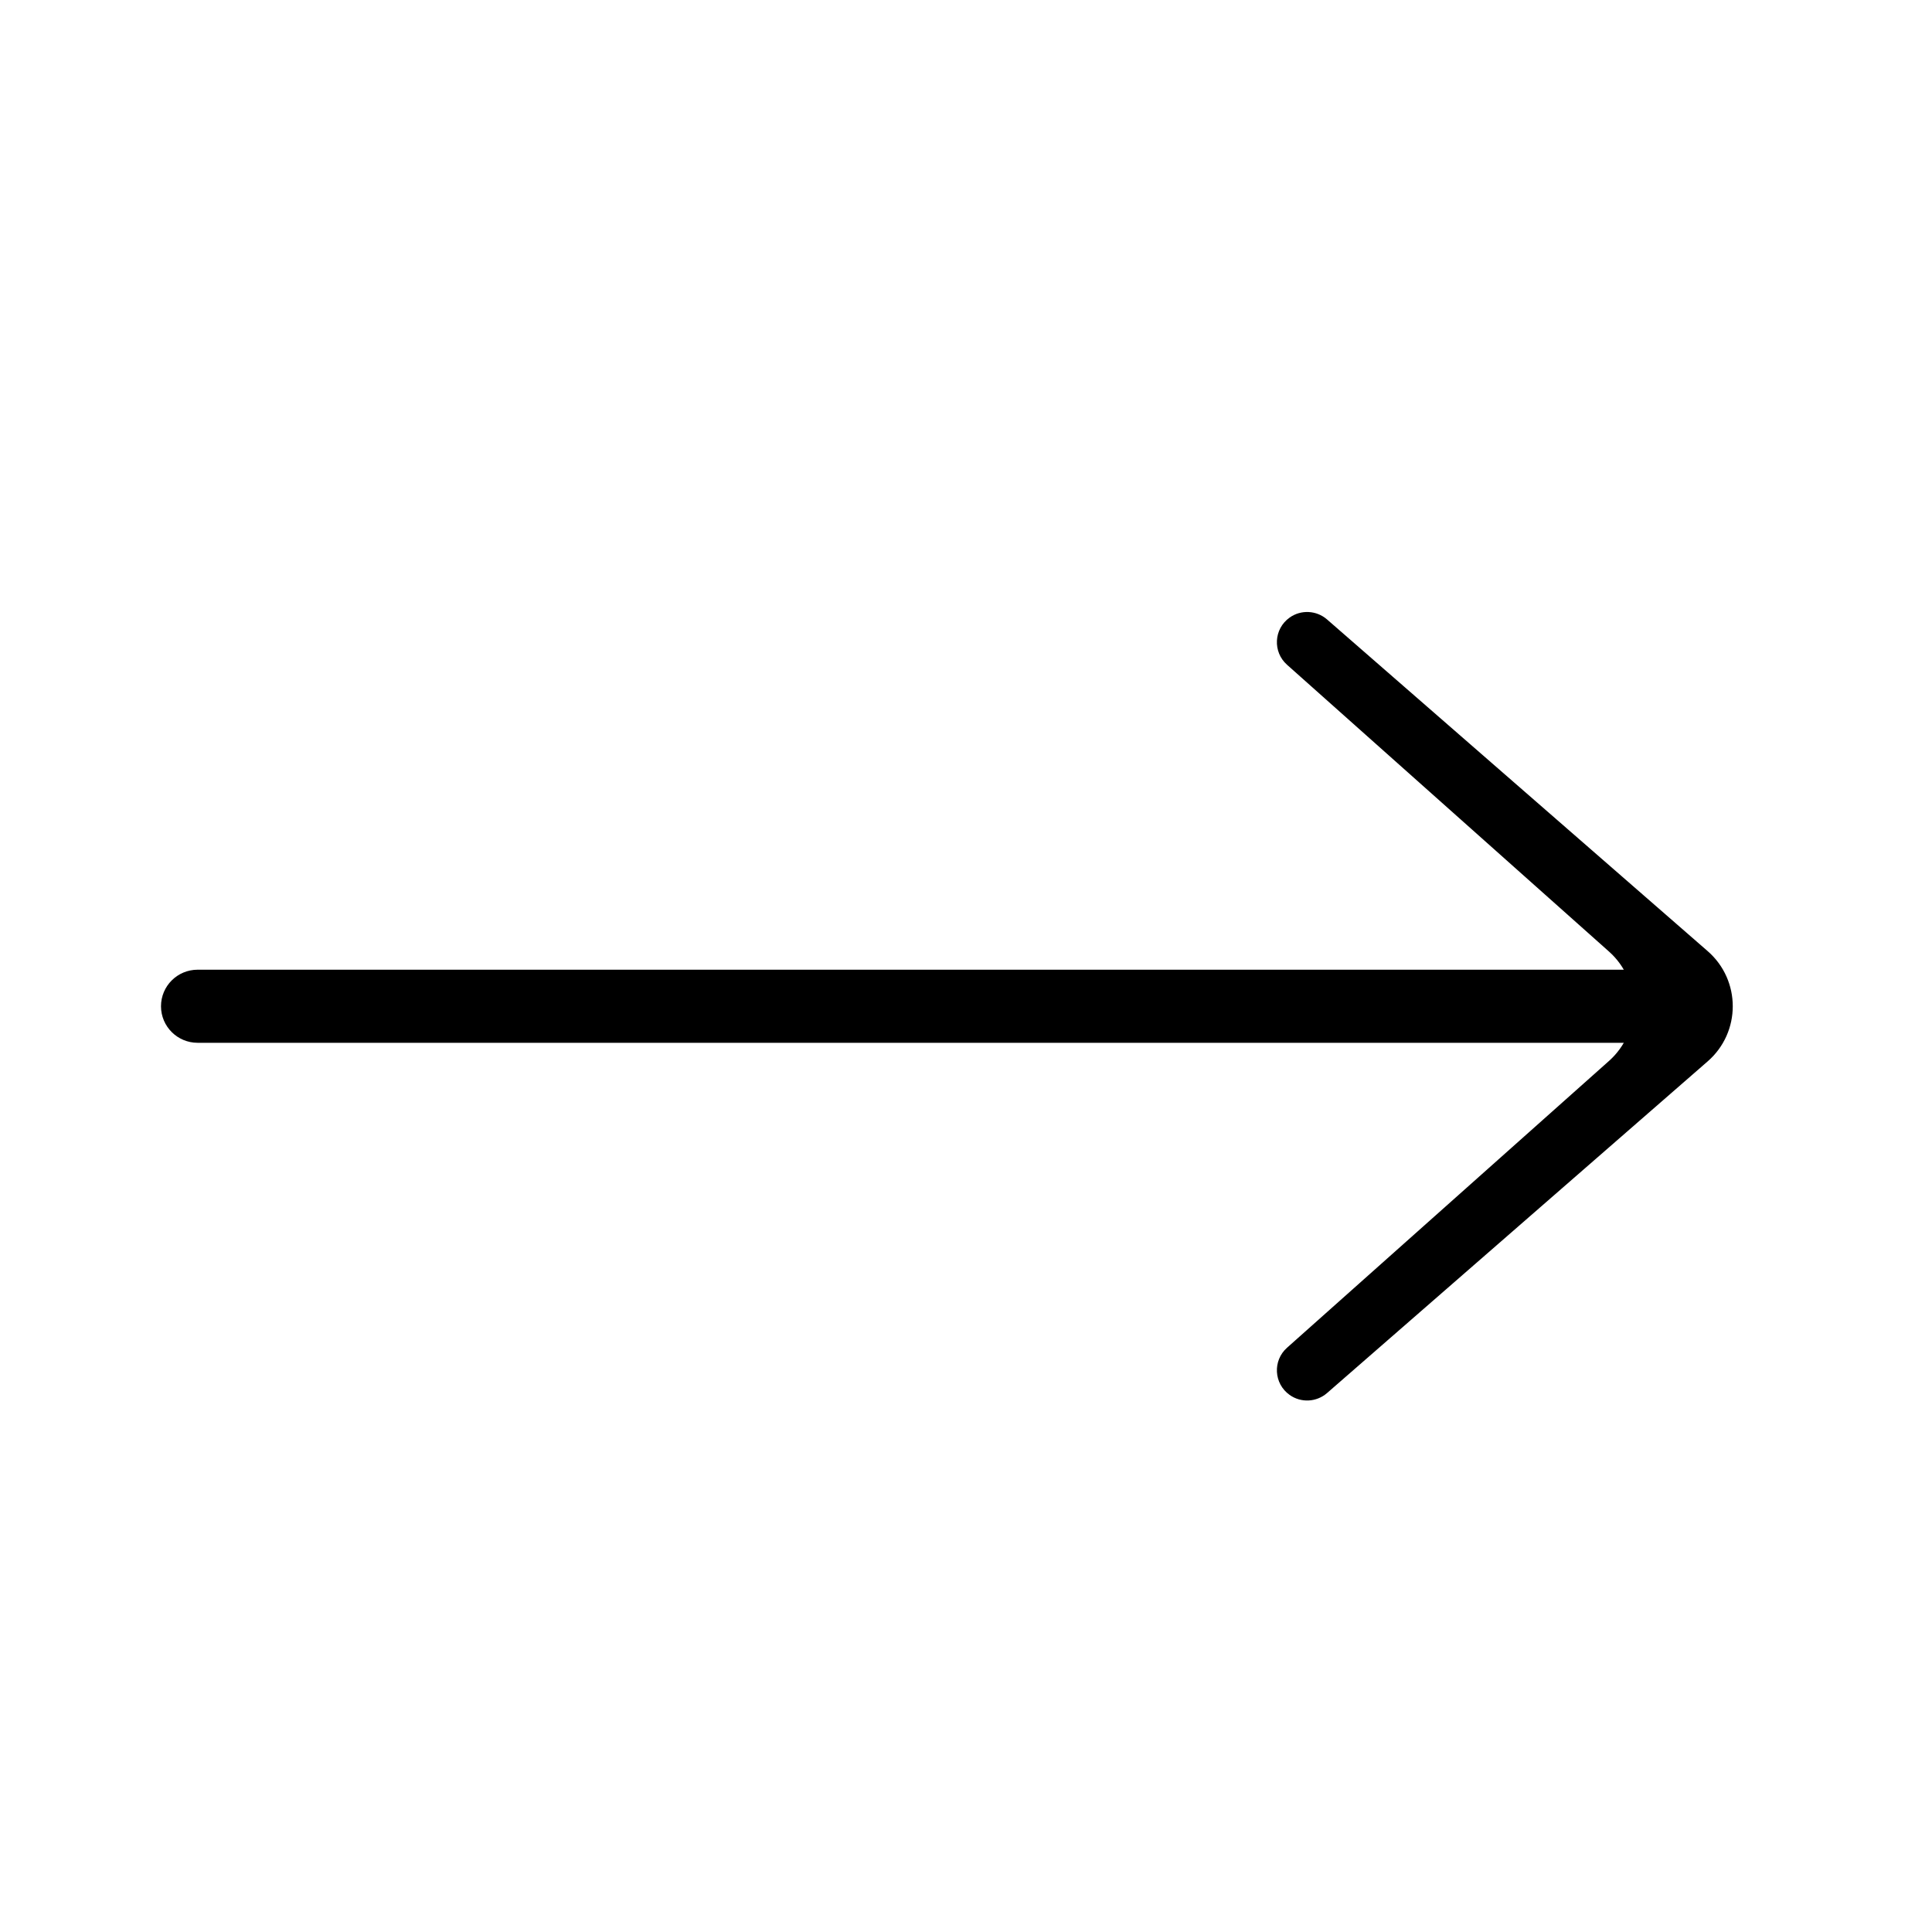
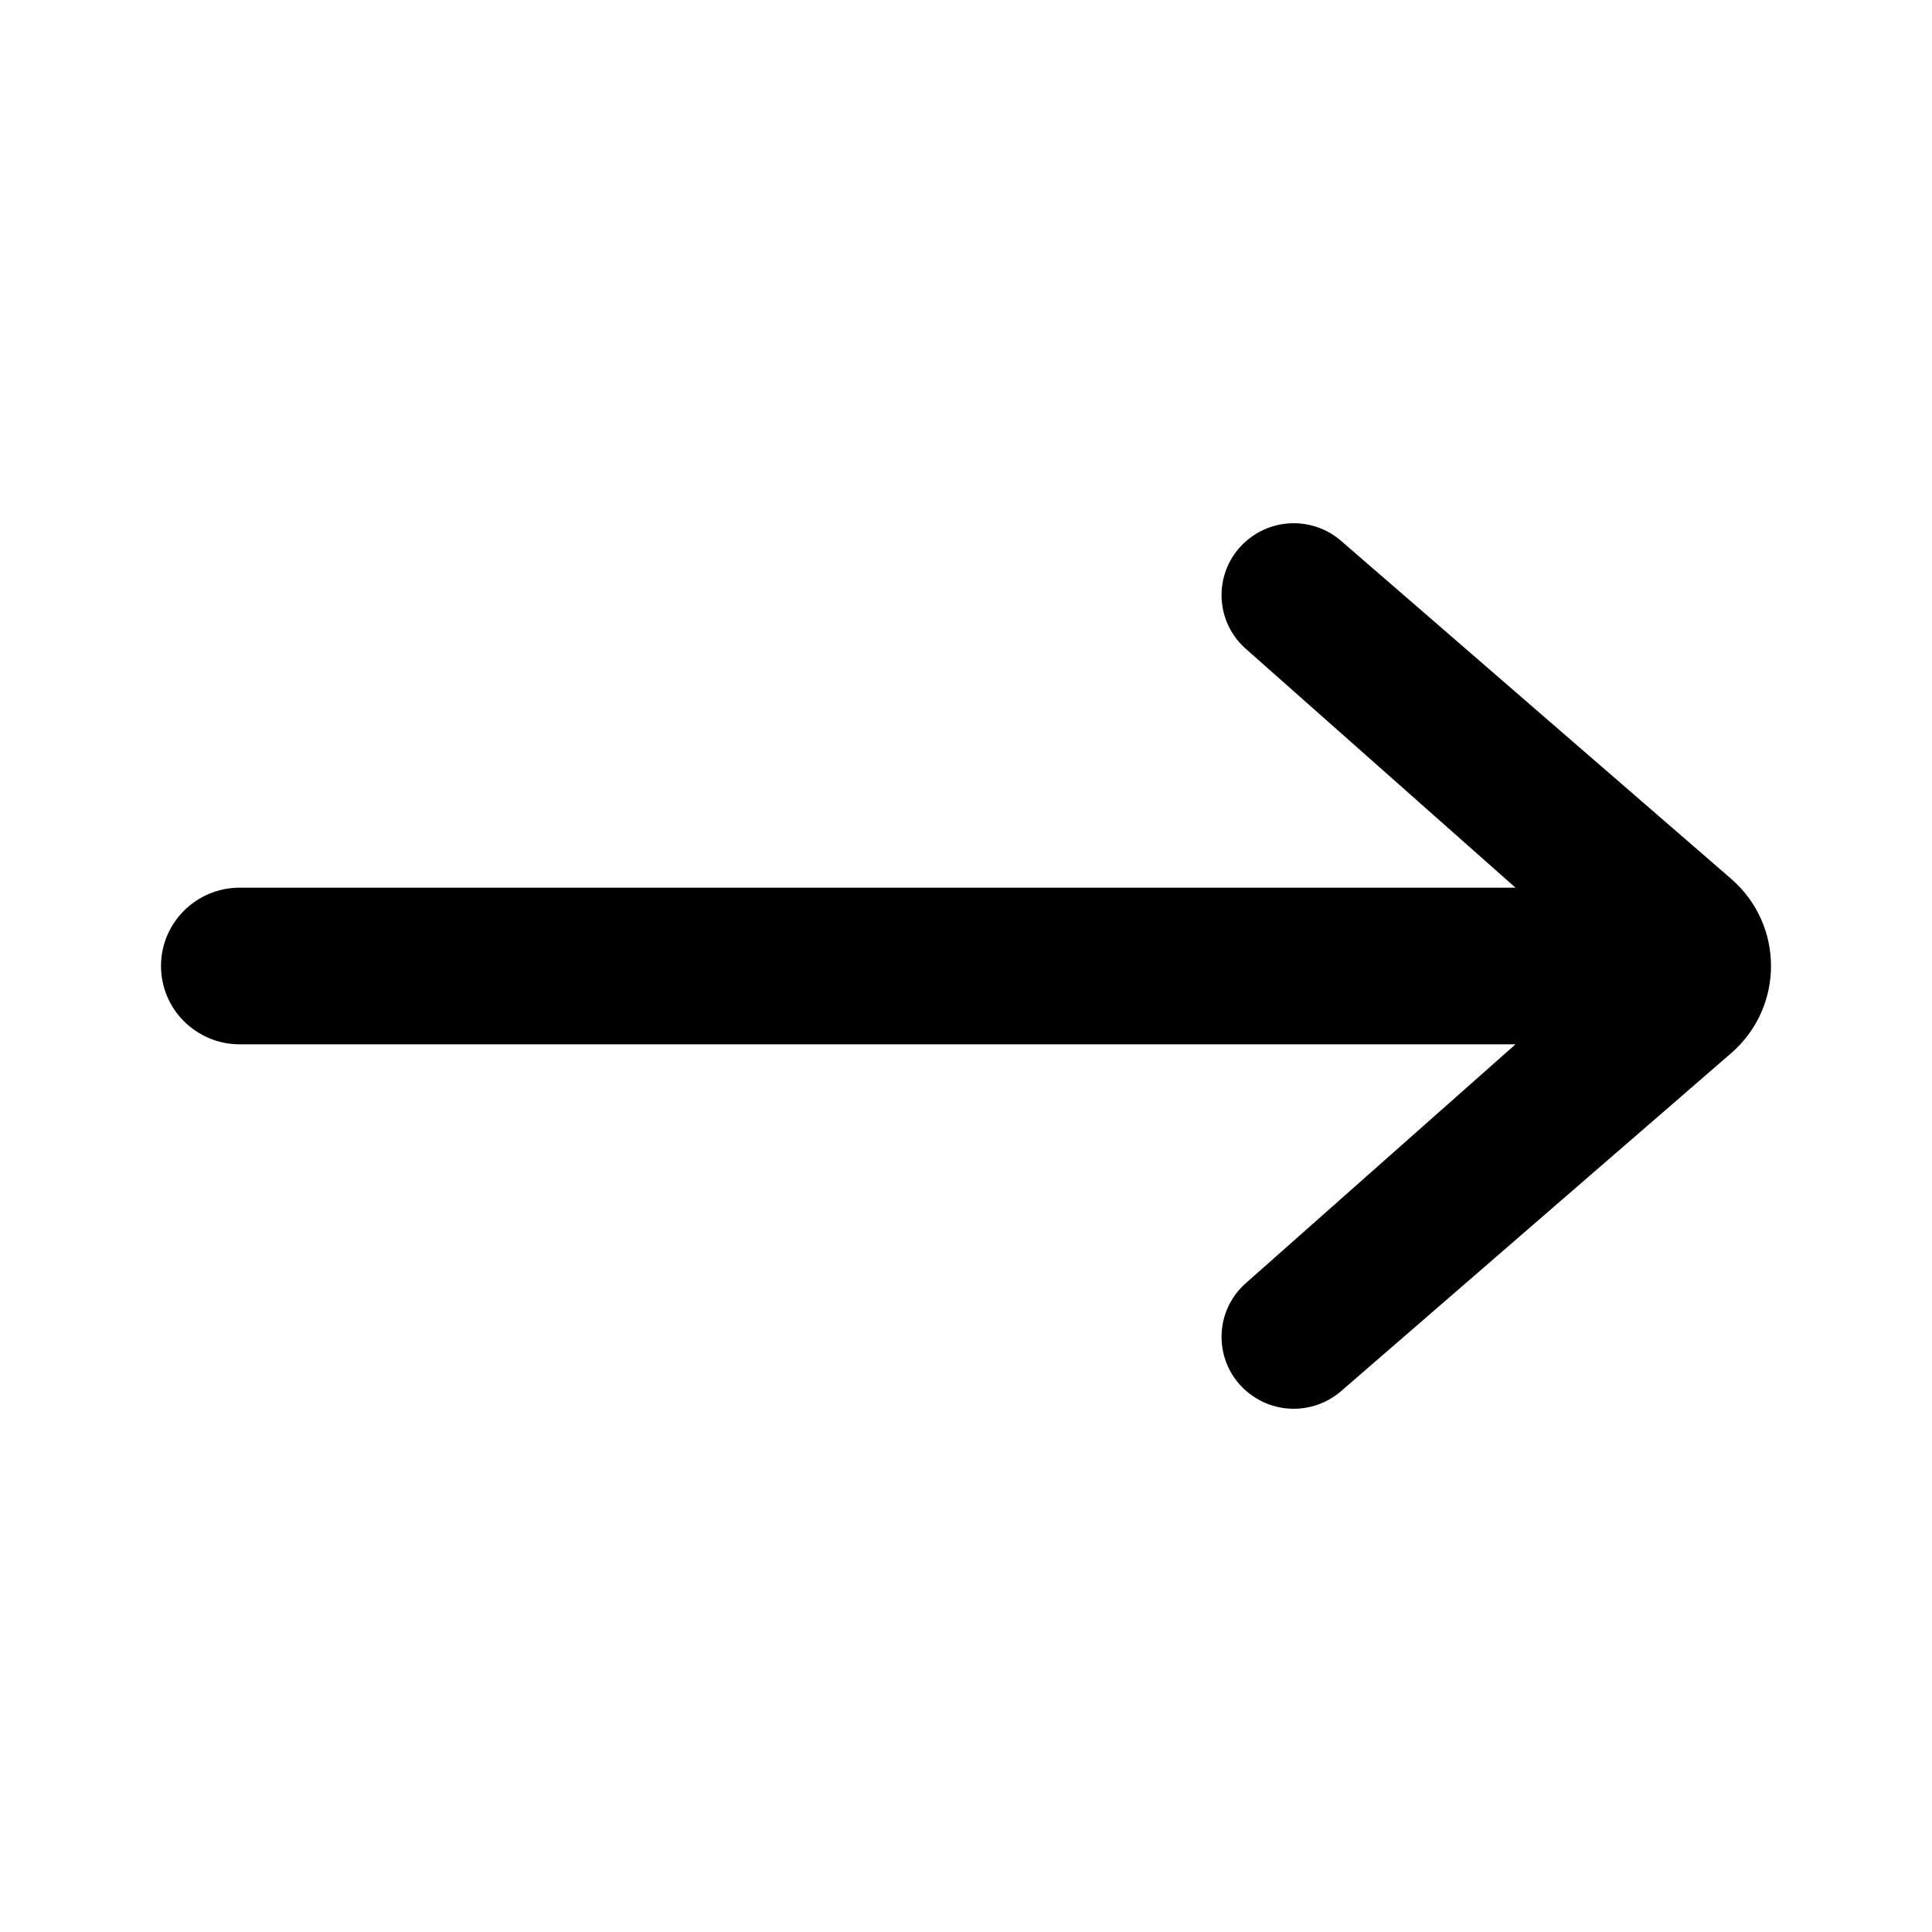
<svg xmlns="http://www.w3.org/2000/svg" width="24" height="24" viewBox="0 0 24 24" fill="none">
-   <path fill-rule="evenodd" clip-rule="evenodd" d="M2 12.5C2 12.249 2.204 12.046 2.455 12.046L20.636 12.046C20.887 12.046 21.091 12.249 21.091 12.5V12.5C21.091 12.751 20.887 12.954 20.636 12.954L2.455 12.954C2.204 12.954 2 12.751 2 12.5V12.5Z" fill="black" />
-   <path fill-rule="evenodd" clip-rule="evenodd" d="M21.213 11.815C21.629 12.177 21.629 12.823 21.213 13.185L16.485 17.305C16.354 17.419 16.161 17.429 16.02 17.328V17.328C15.823 17.188 15.808 16.902 15.988 16.742L19.988 13.179C20.394 12.817 20.394 12.183 19.988 11.821L15.988 8.258C15.808 8.098 15.823 7.812 16.02 7.672V7.672C16.161 7.571 16.354 7.581 16.485 7.695L21.213 11.815Z" fill="black" />
+   <path fill-rule="evenodd" clip-rule="evenodd" d="M18.826 11.027L15.475 8.059C15.045 7.678 15.082 6.998 15.551 6.666C15.889 6.426 16.348 6.448 16.661 6.72L21.505 10.917C22.165 11.49 22.165 12.51 21.505 13.083L16.661 17.28C16.348 17.552 15.889 17.574 15.551 17.334C15.082 17.002 15.045 16.322 15.475 15.941L18.826 12.973L2.978 12.973C2.438 12.973 2 12.537 2 12C2 11.463 2.438 11.027 2.978 11.027L18.826 11.027Z" fill="black" />
</svg>
